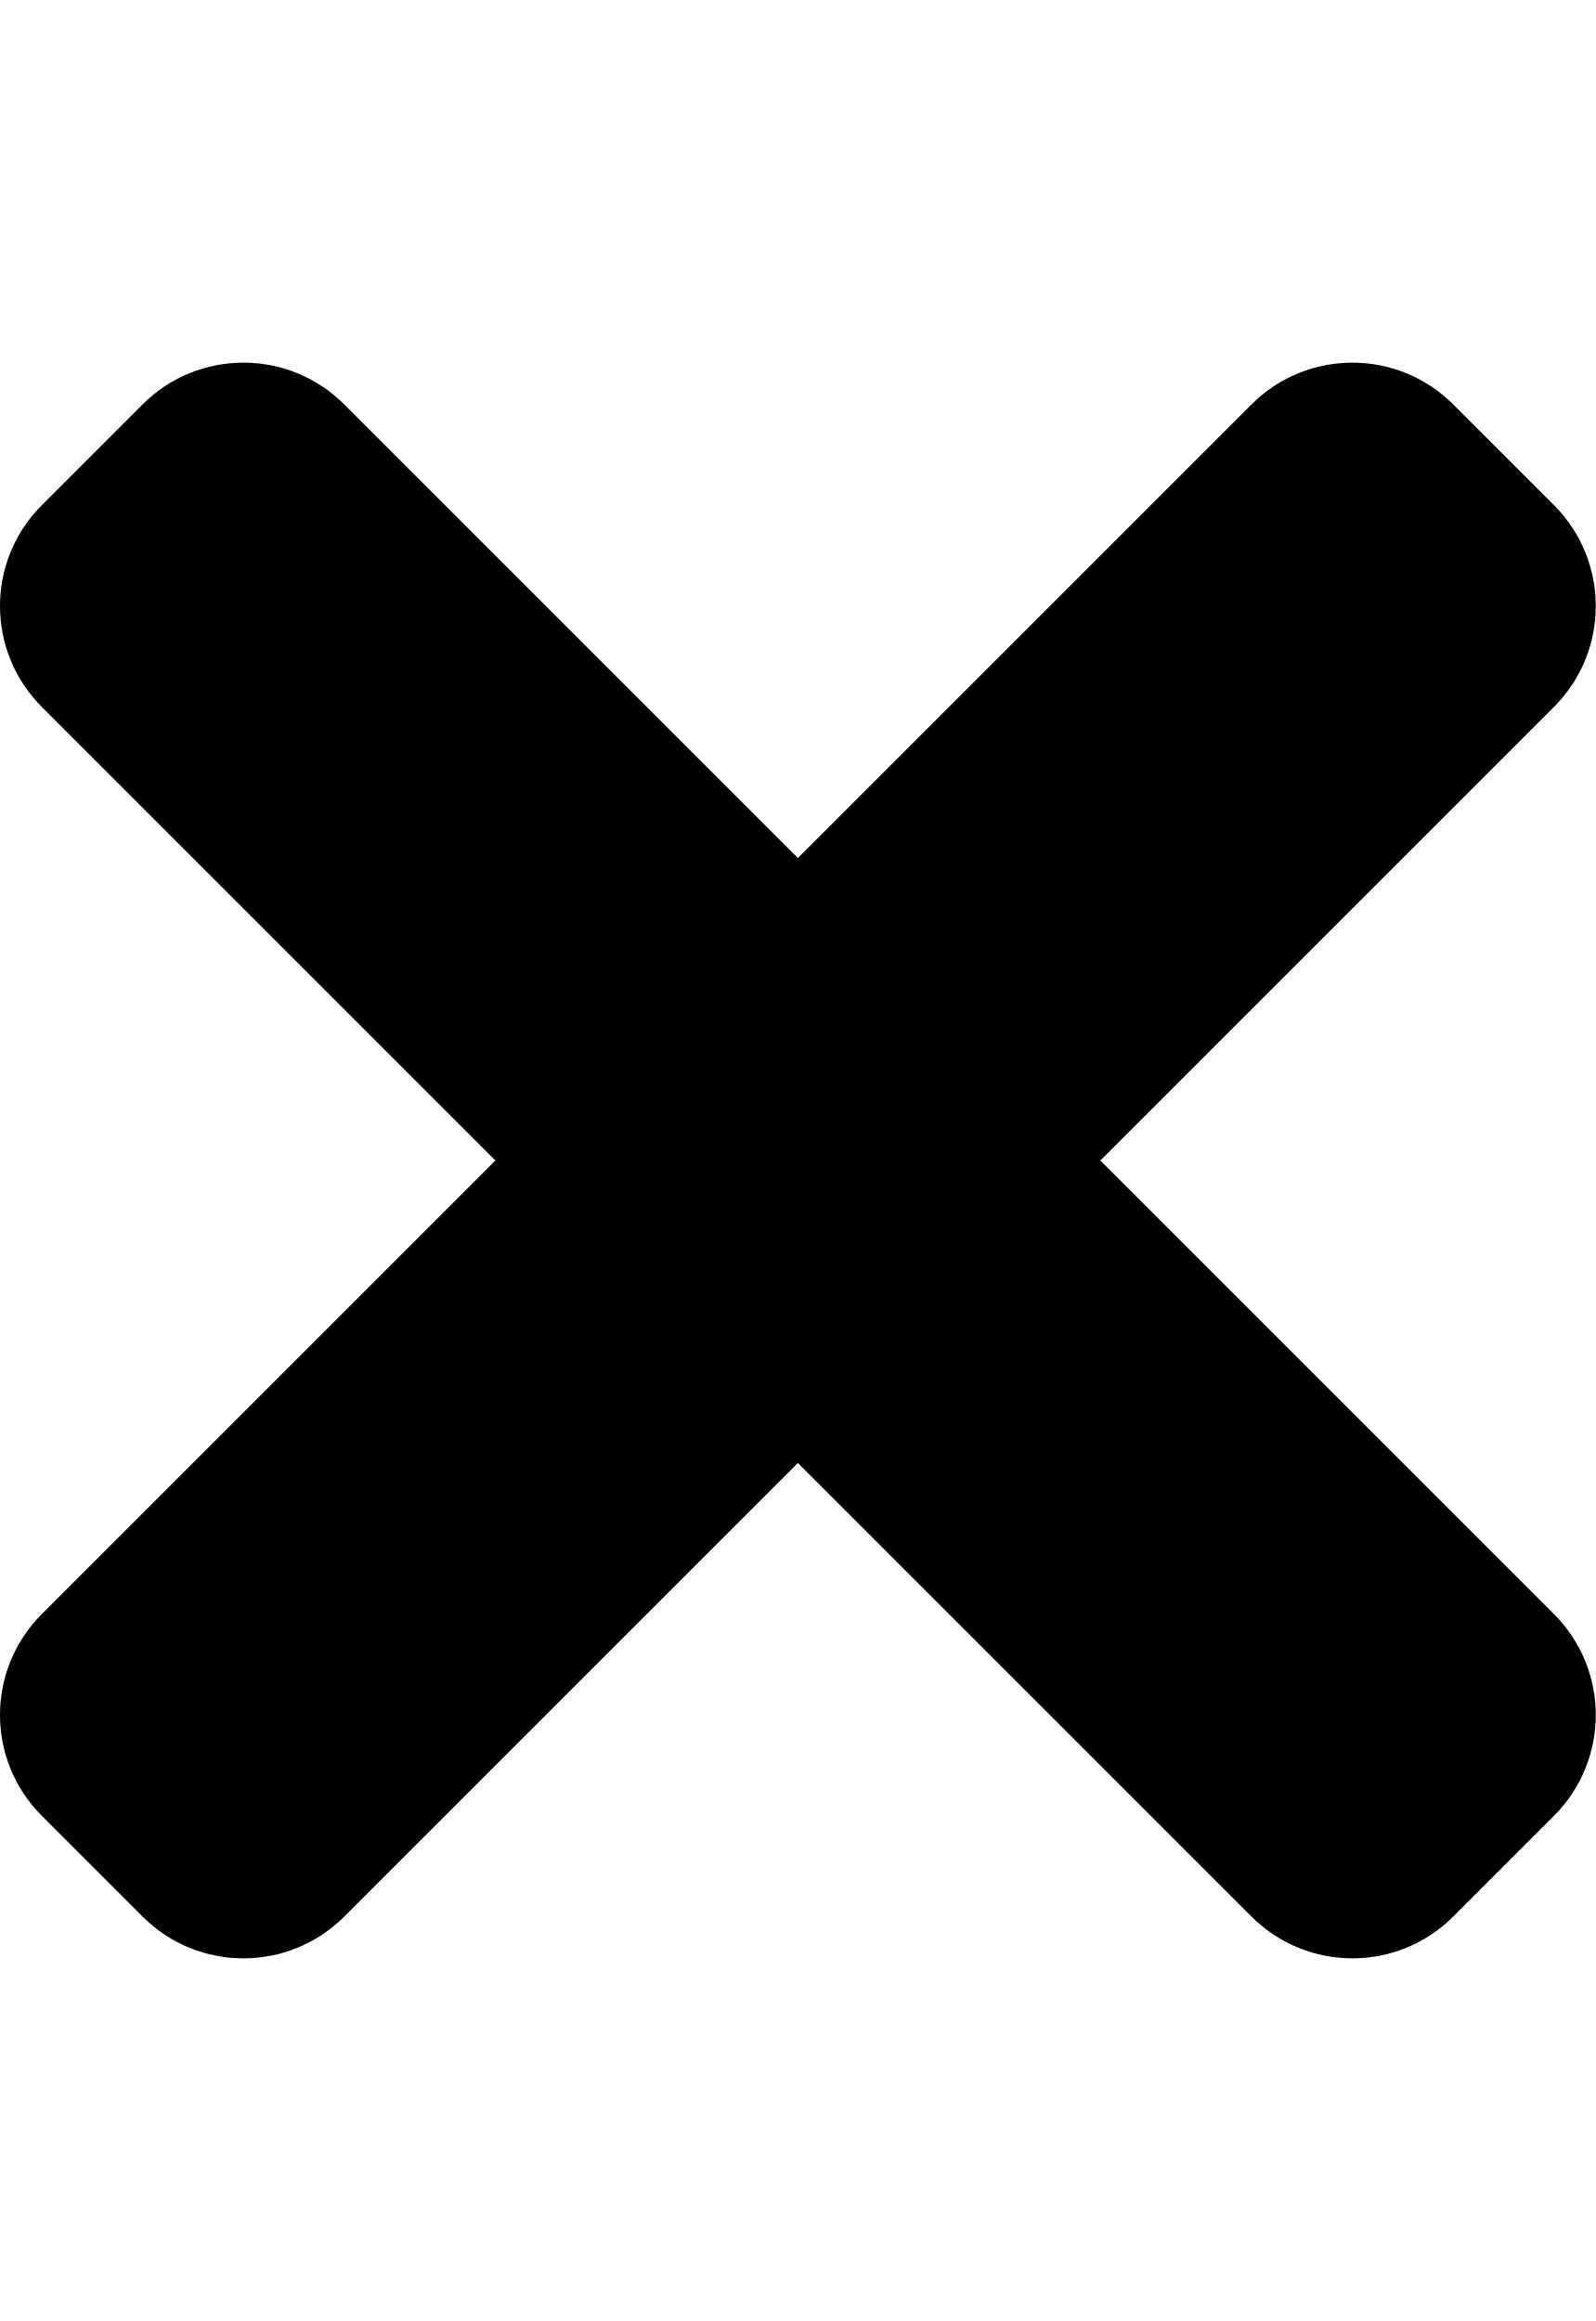
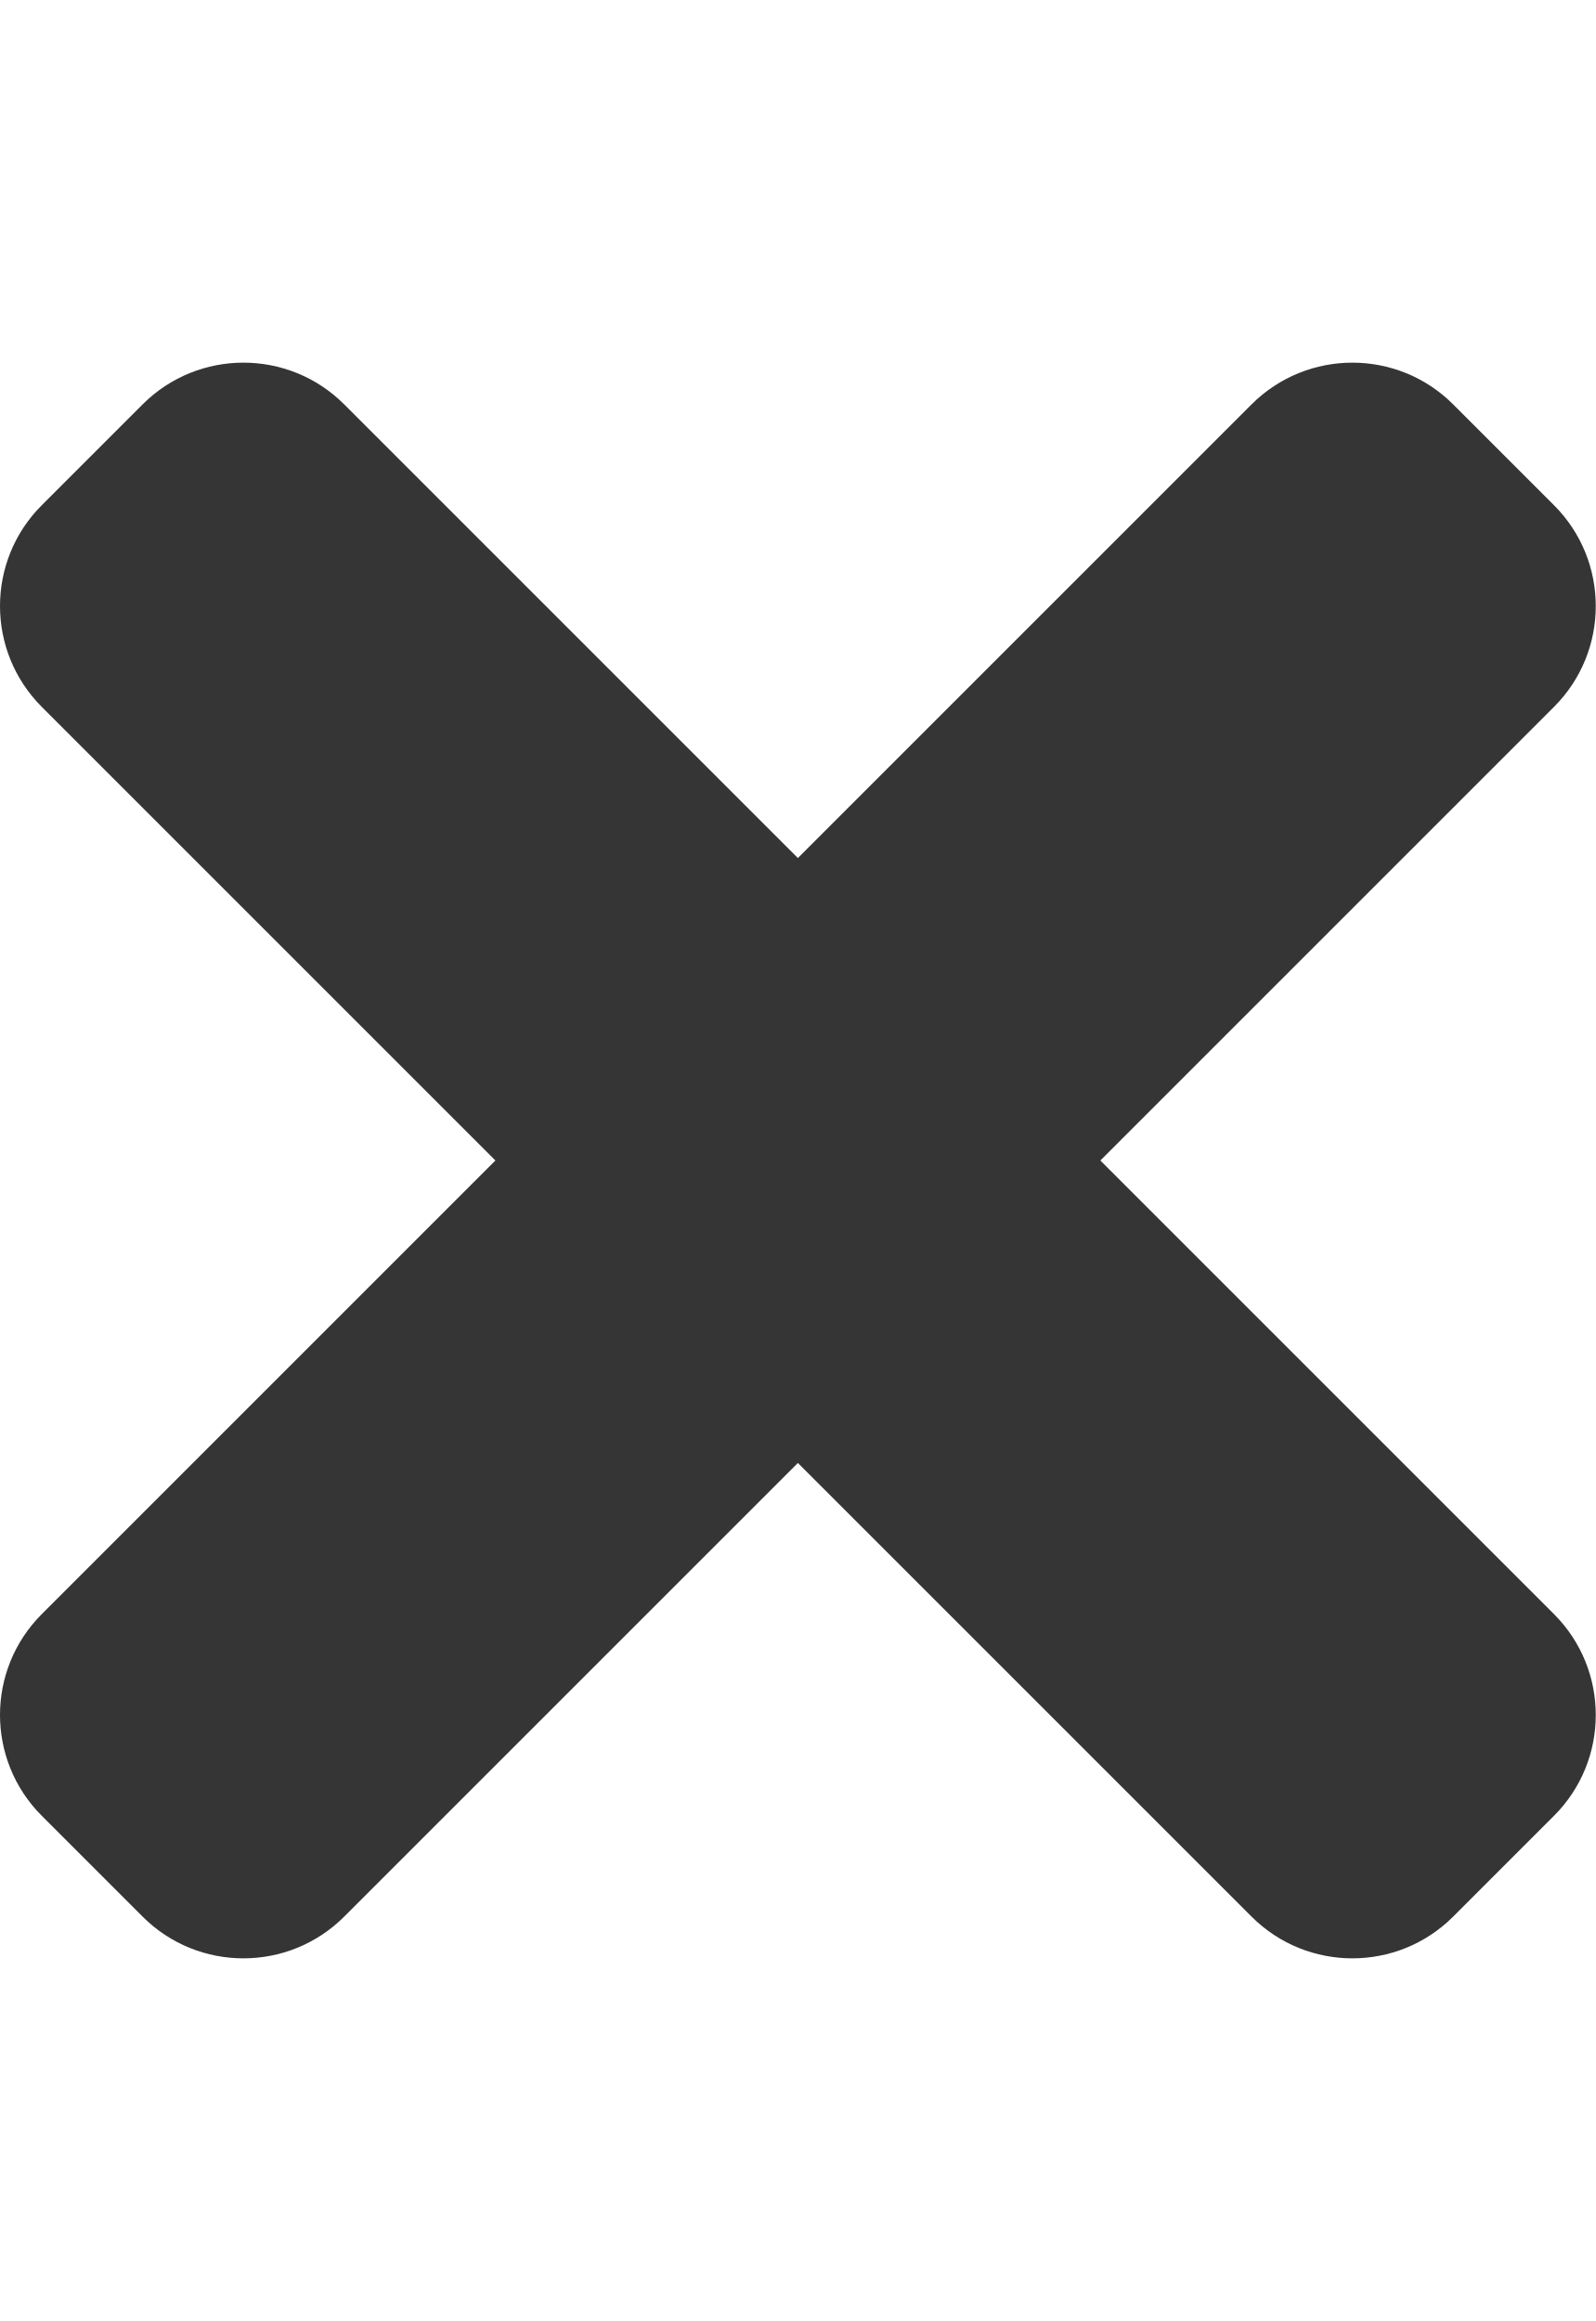
<svg xmlns="http://www.w3.org/2000/svg" aria-hidden="true" focusable="false" data-prefix="fas" data-icon="times" class="svg-inline--fa fa-times fa-w-11" role="img" viewBox="0 0 352 512">
-   <path fill="currentColor" d="M242.72 256l100.07-100.07c12.28-12.28 12.28-32.19 0-44.48l-22.24-22.24c-12.28-12.28-32.19-12.28-44.48 0L176 189.28 75.93 89.21c-12.28-12.28-32.19-12.28-44.48 0L9.21 111.45c-12.28 12.28-12.28 32.19 0 44.48L109.28 256 9.21 356.07c-12.28 12.28-12.28 32.19 0 44.48l22.24 22.24c12.28 12.28 32.2 12.28 44.48 0L176 322.72l100.07 100.07c12.28 12.28 32.2 12.28 44.48 0l22.24-22.24c12.28-12.28 12.28-32.19 0-44.48L242.72 256z" />
+   <path fill="#353535" d="M242.72 256l100.07-100.07c12.28-12.28 12.28-32.19 0-44.48l-22.24-22.24c-12.28-12.28-32.19-12.28-44.48 0L176 189.28 75.93 89.21c-12.28-12.28-32.19-12.28-44.48 0L9.21 111.45c-12.28 12.28-12.28 32.19 0 44.48L109.28 256 9.21 356.07c-12.28 12.28-12.28 32.19 0 44.48l22.24 22.24c12.28 12.28 32.2 12.28 44.48 0L176 322.72l100.07 100.07c12.28 12.28 32.2 12.28 44.48 0l22.24-22.24c12.28-12.28 12.28-32.19 0-44.48L242.72 256z" />
</svg>
